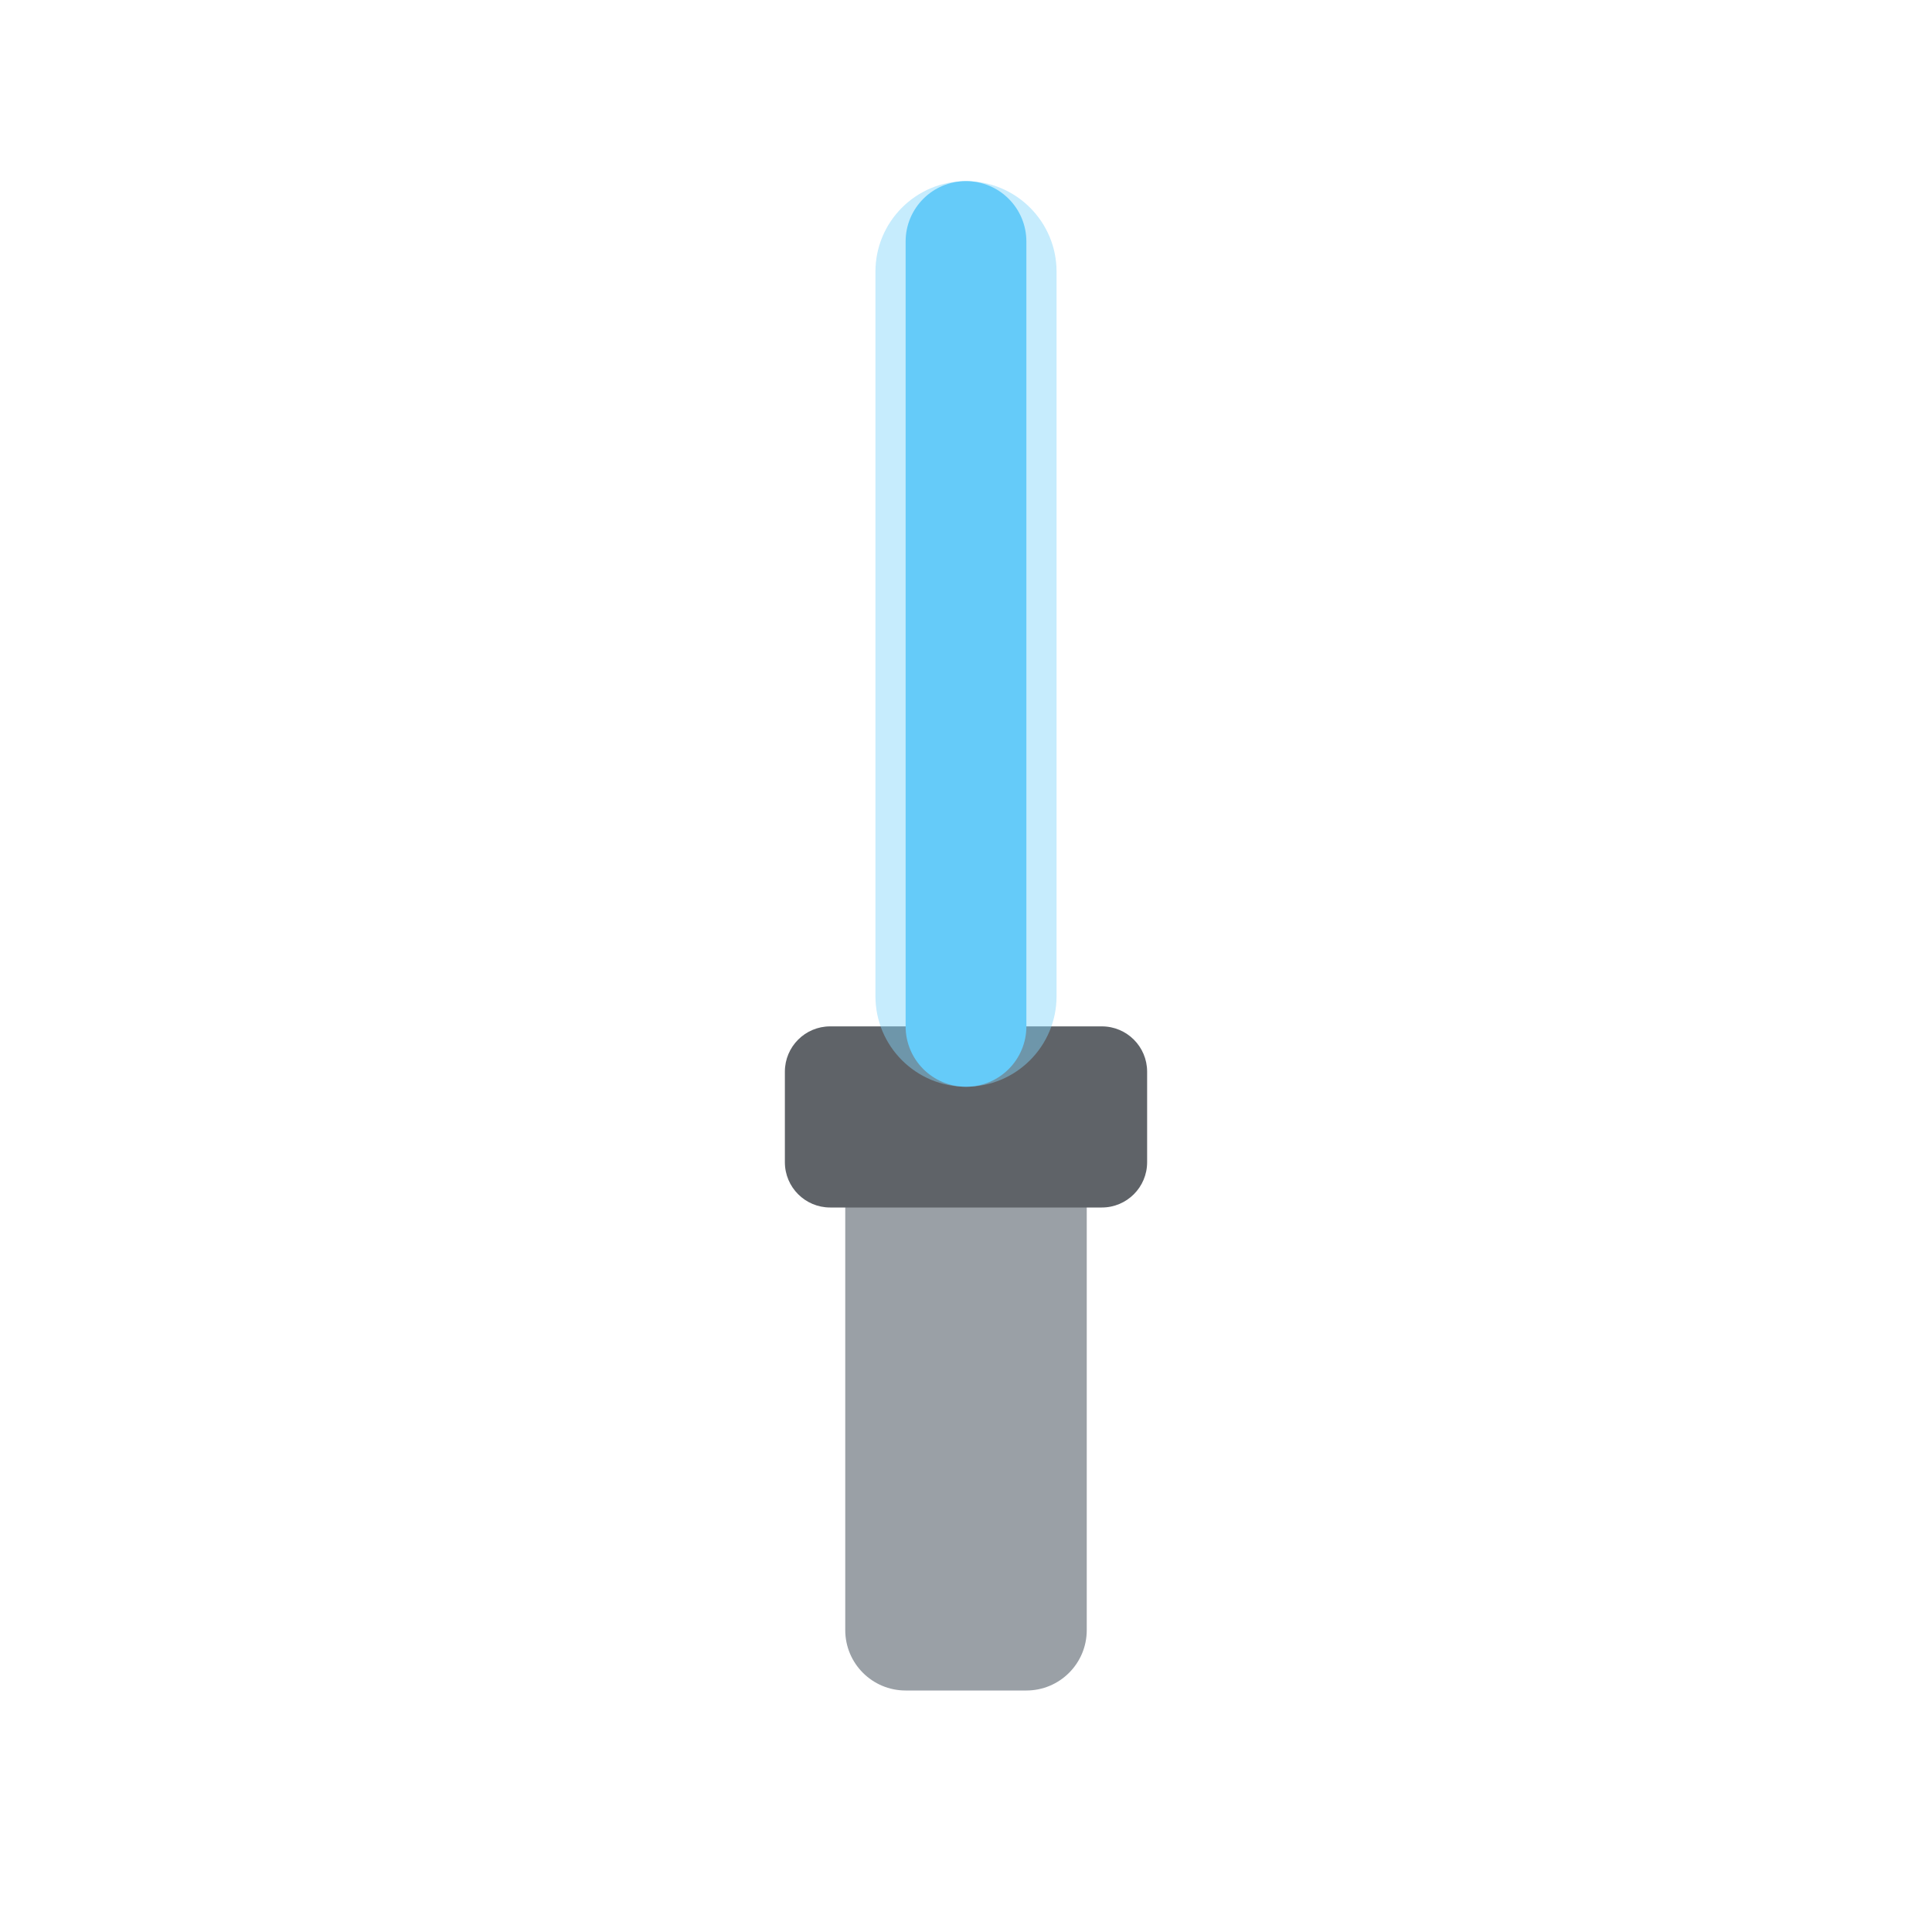
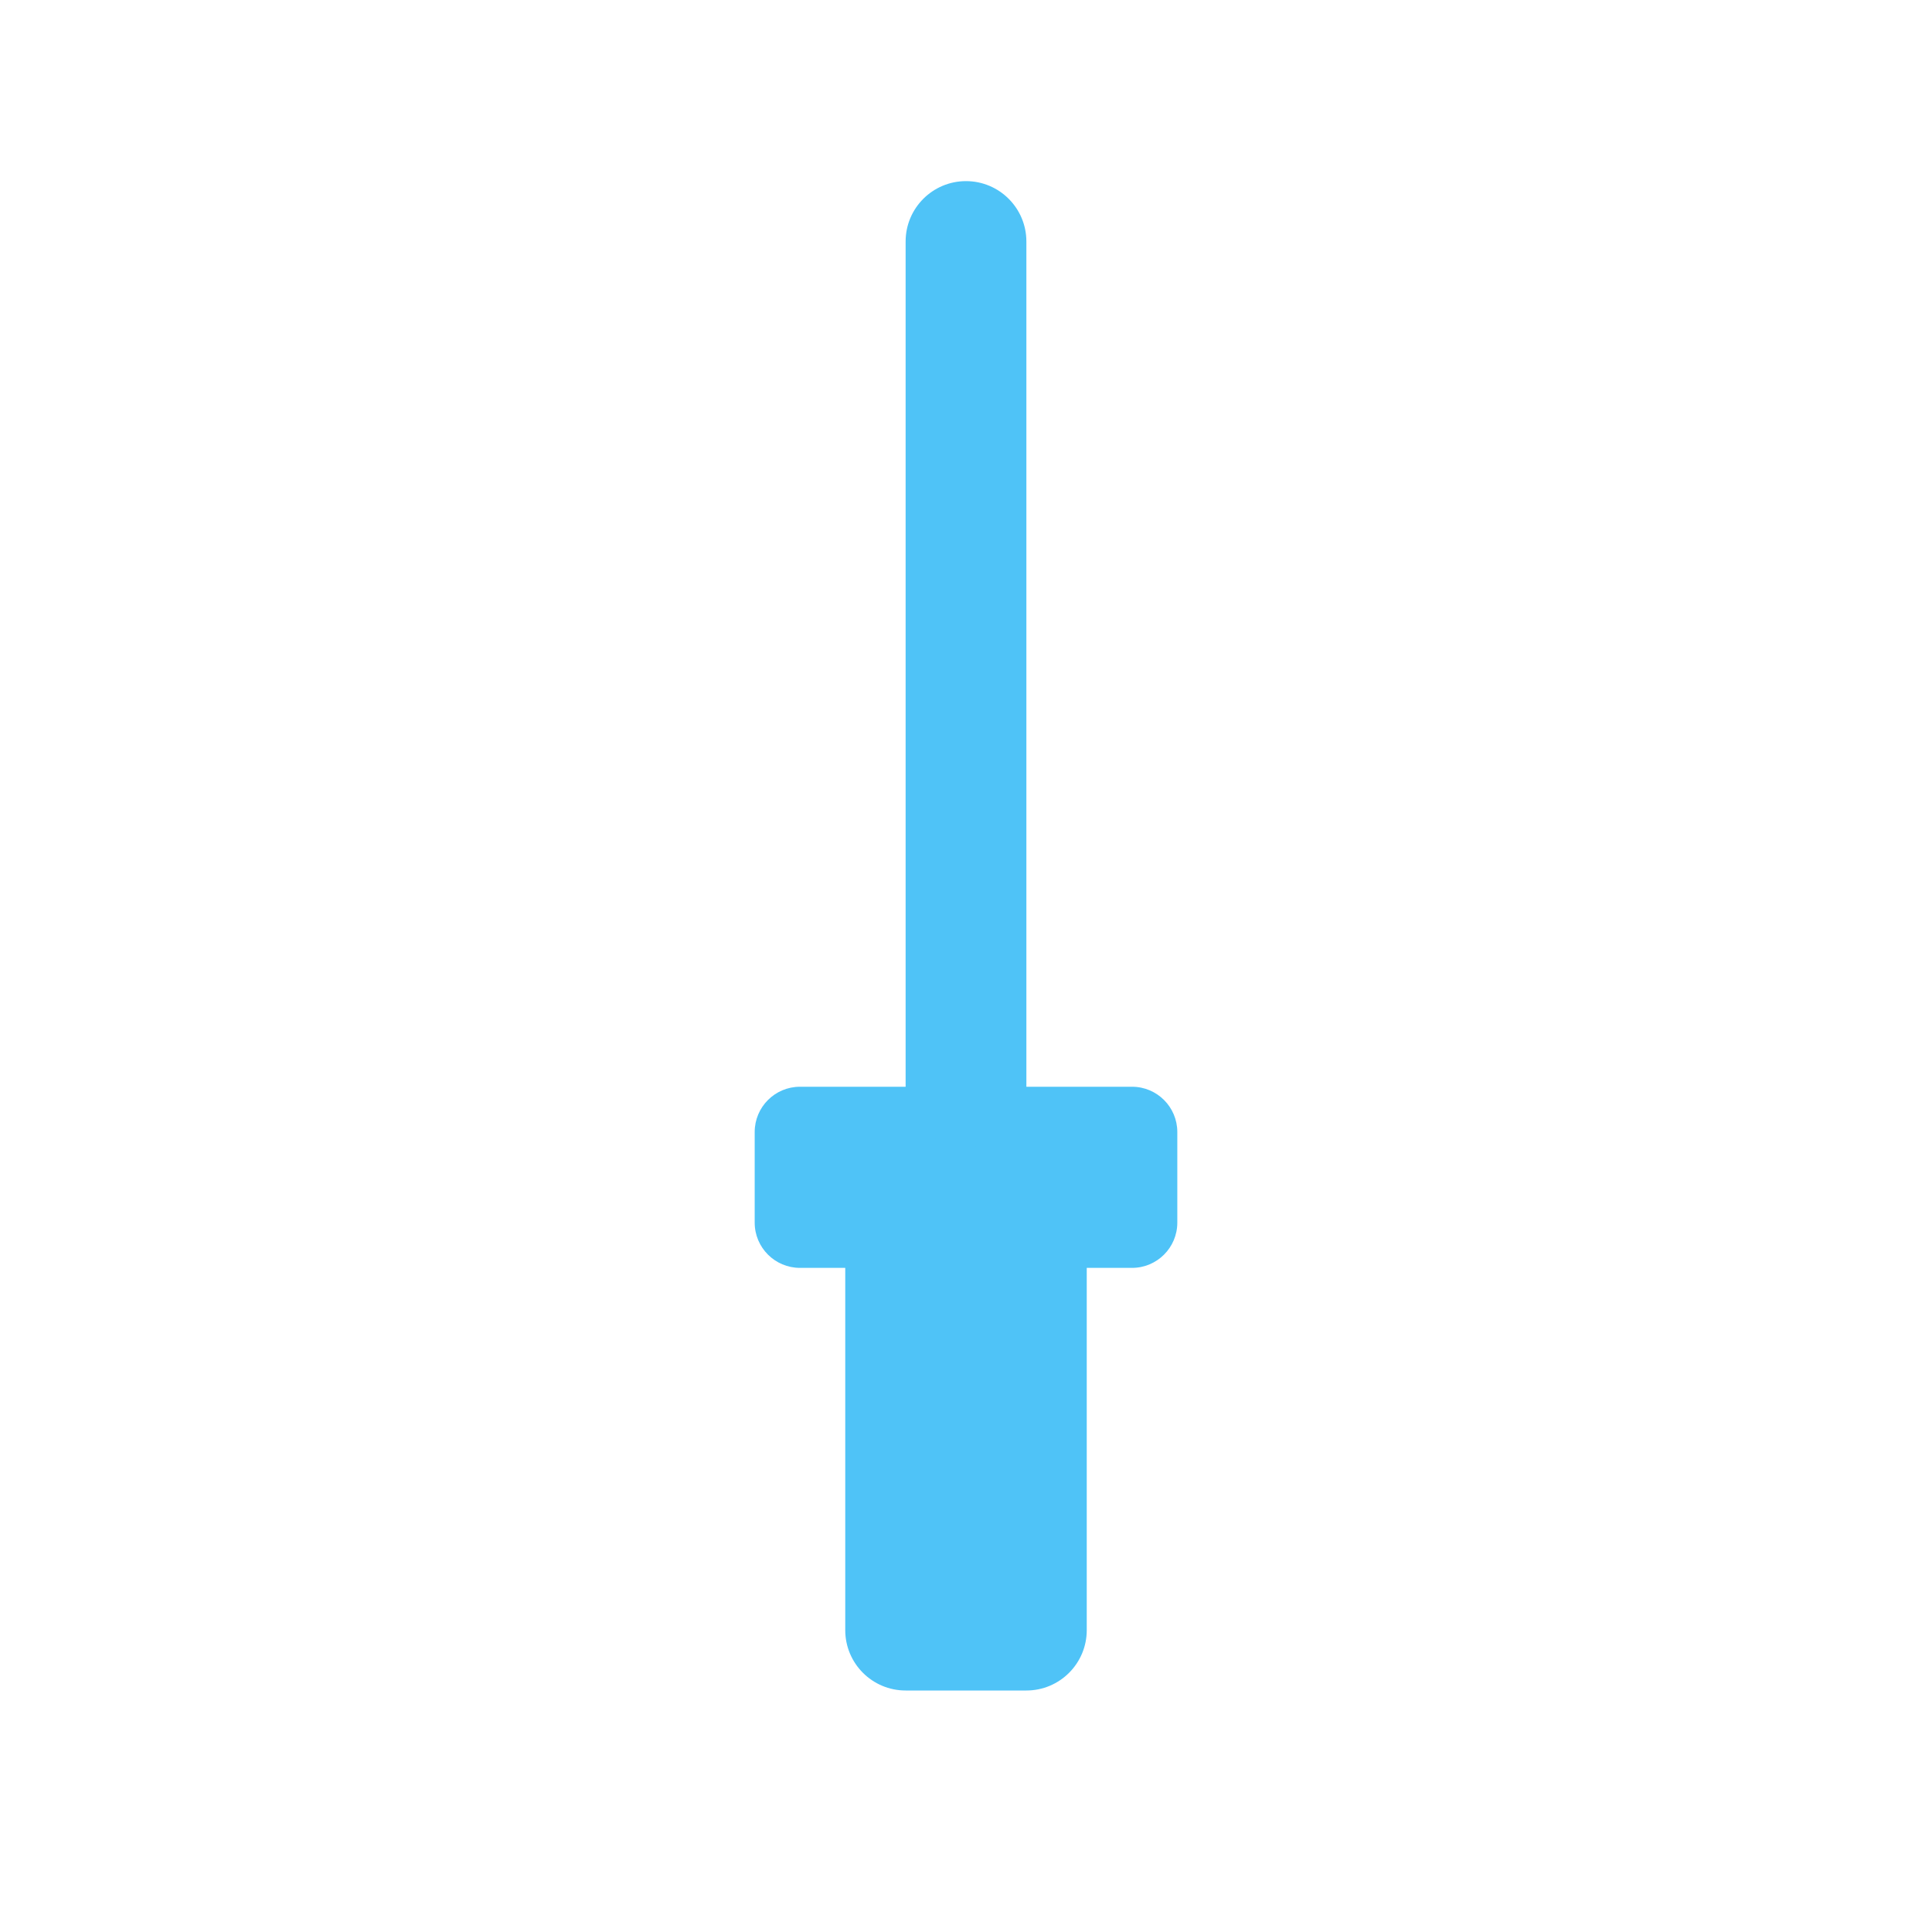
- <svg xmlns="http://www.w3.org/2000/svg" viewBox="0 0 64 64" fill="none">
-   <rect x="28" y="38" width="8" height="18" rx="2" fill="#9aa0a6" />
-   <rect x="26" y="34" width="12" height="6" rx="1.5" fill="#5f6368" />
-   <rect x="30" y="6" width="4" height="30" rx="2" fill="#4FC3F7" />
-   <rect x="29" y="6" width="6" height="30" rx="3" fill="#81D4FA" opacity="0.45" />
+ <svg xmlns="http://www.w3.org/2000/svg" viewBox="0 0 64 64">
+   <rect x="28" y="40" width="8" height="16" rx="2" fill="#4FC3F7" />
+   <rect x="25" y="36" width="14" height="6" rx="1.5" fill="#4FC3F7" />
+   <rect x="30" y="6" width="4" height="32" rx="2" fill="#4FC3F7" />
</svg>
